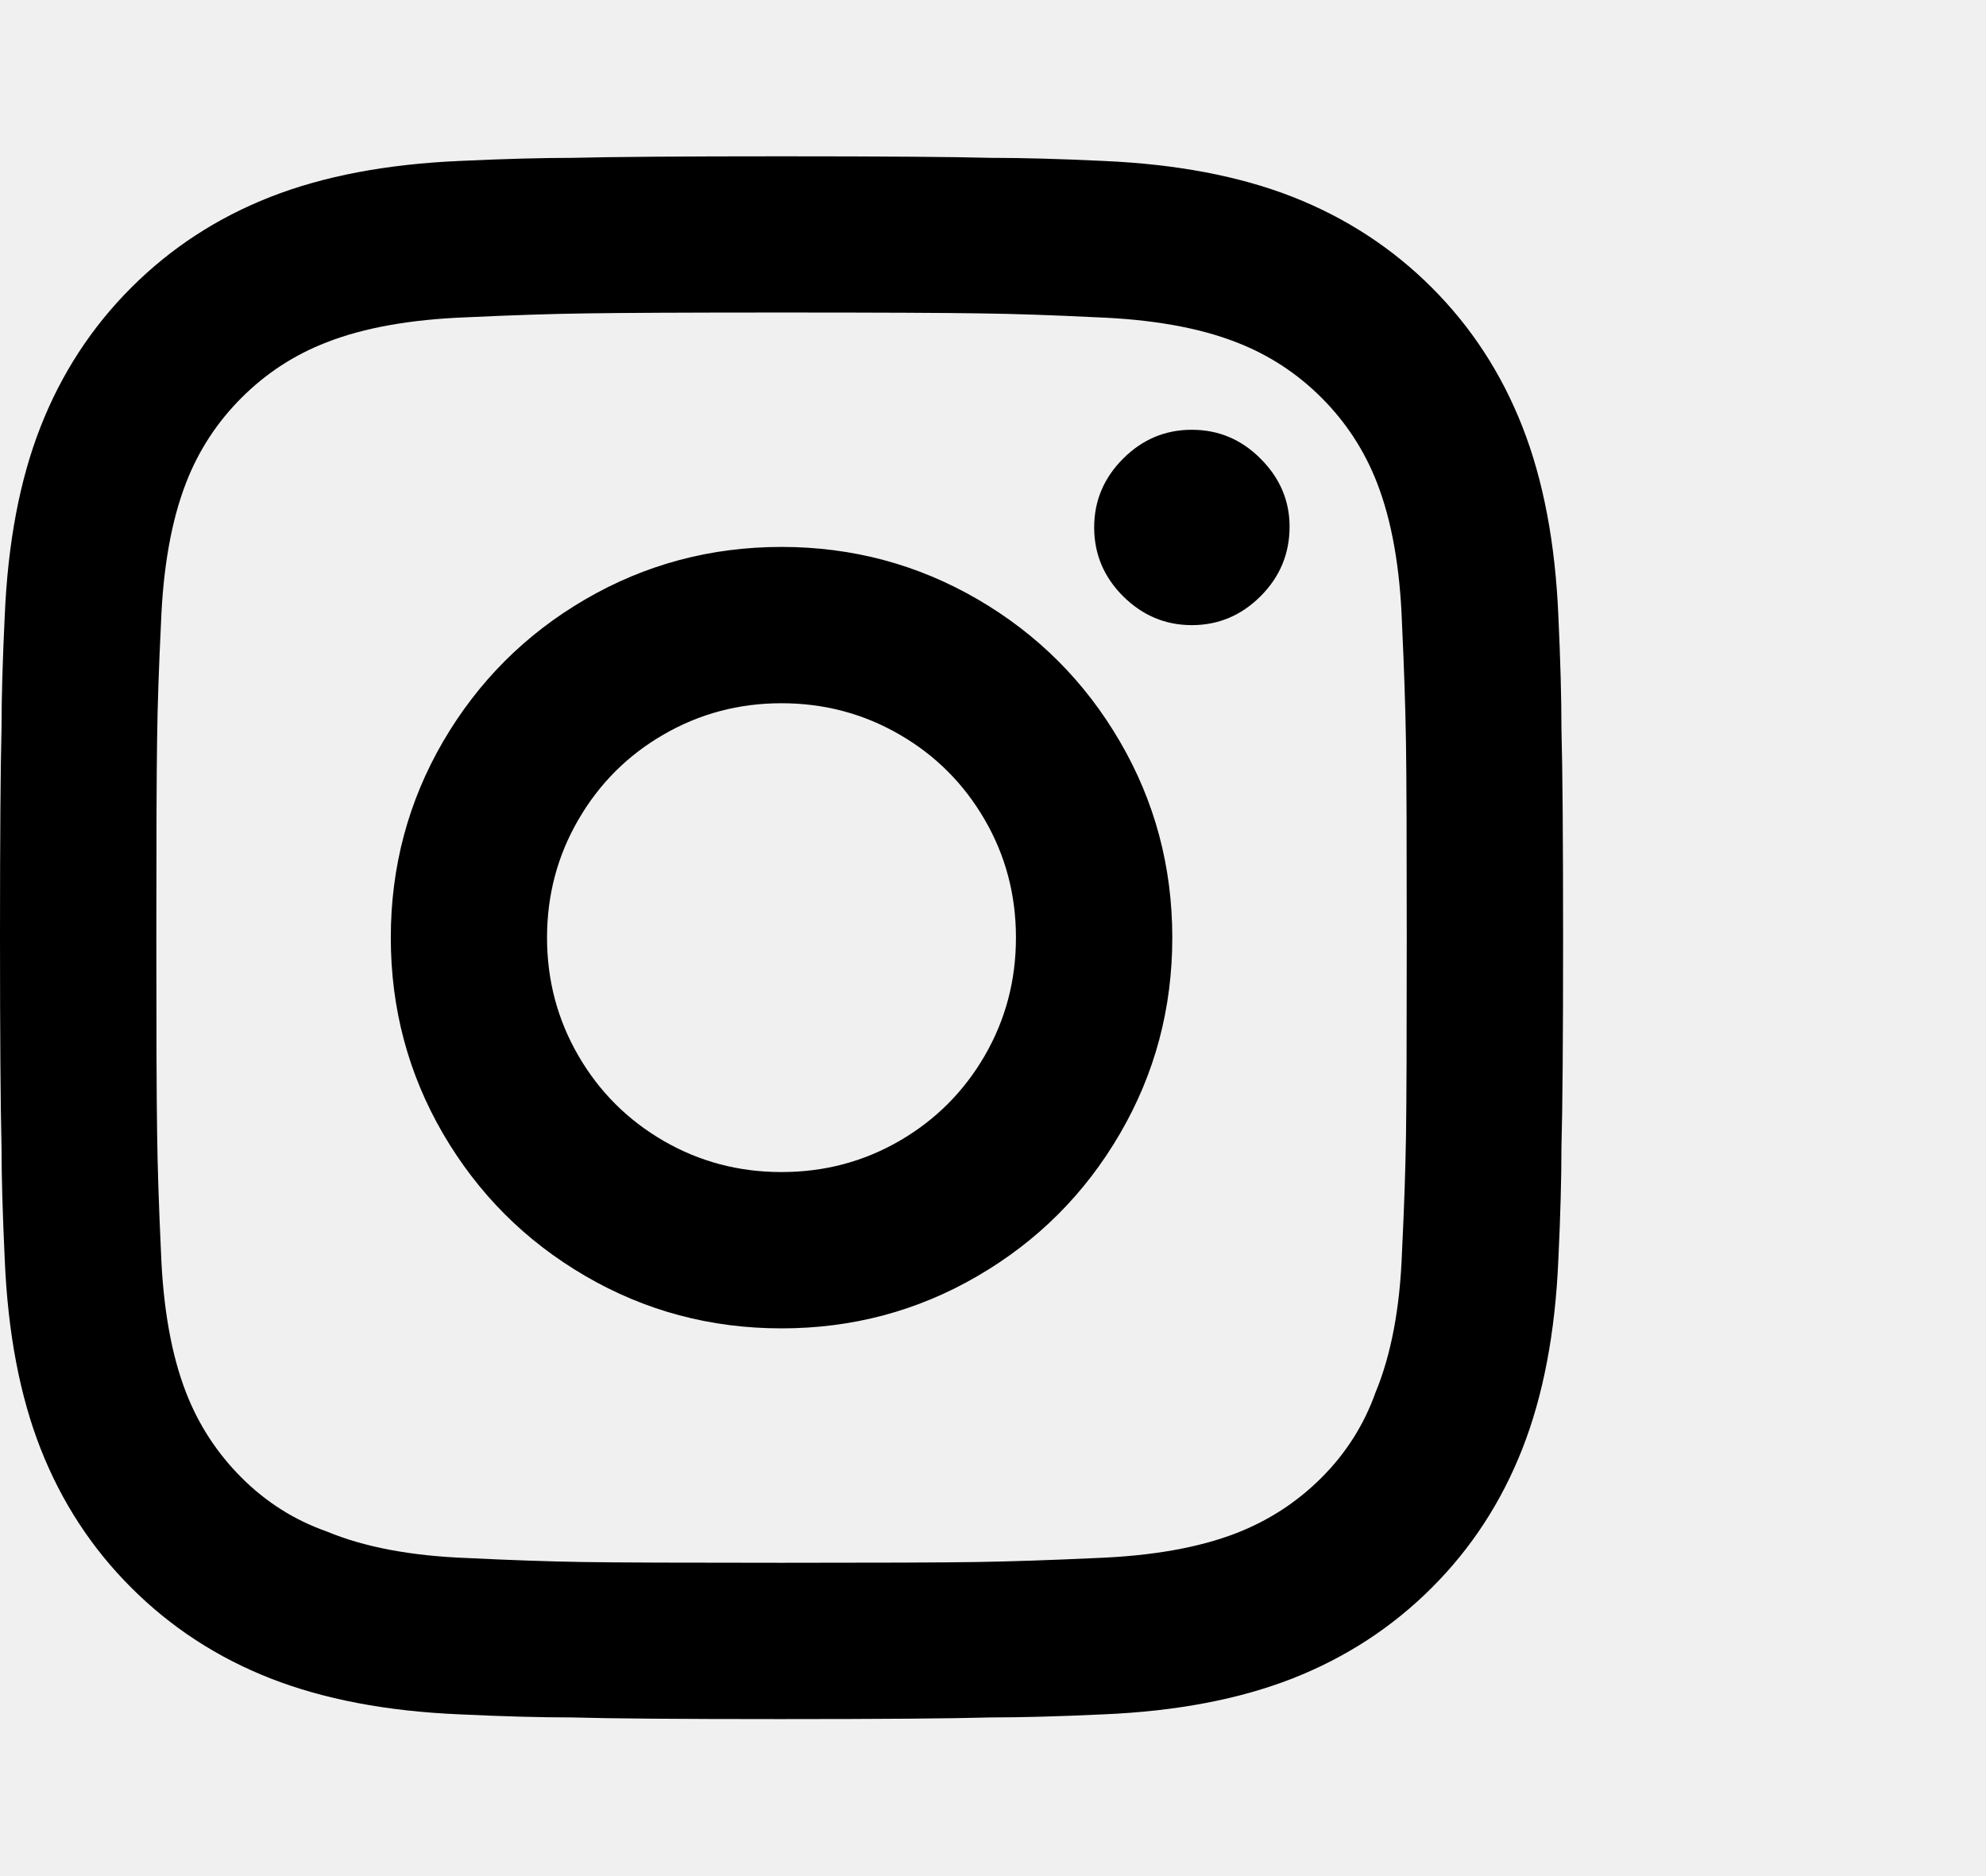
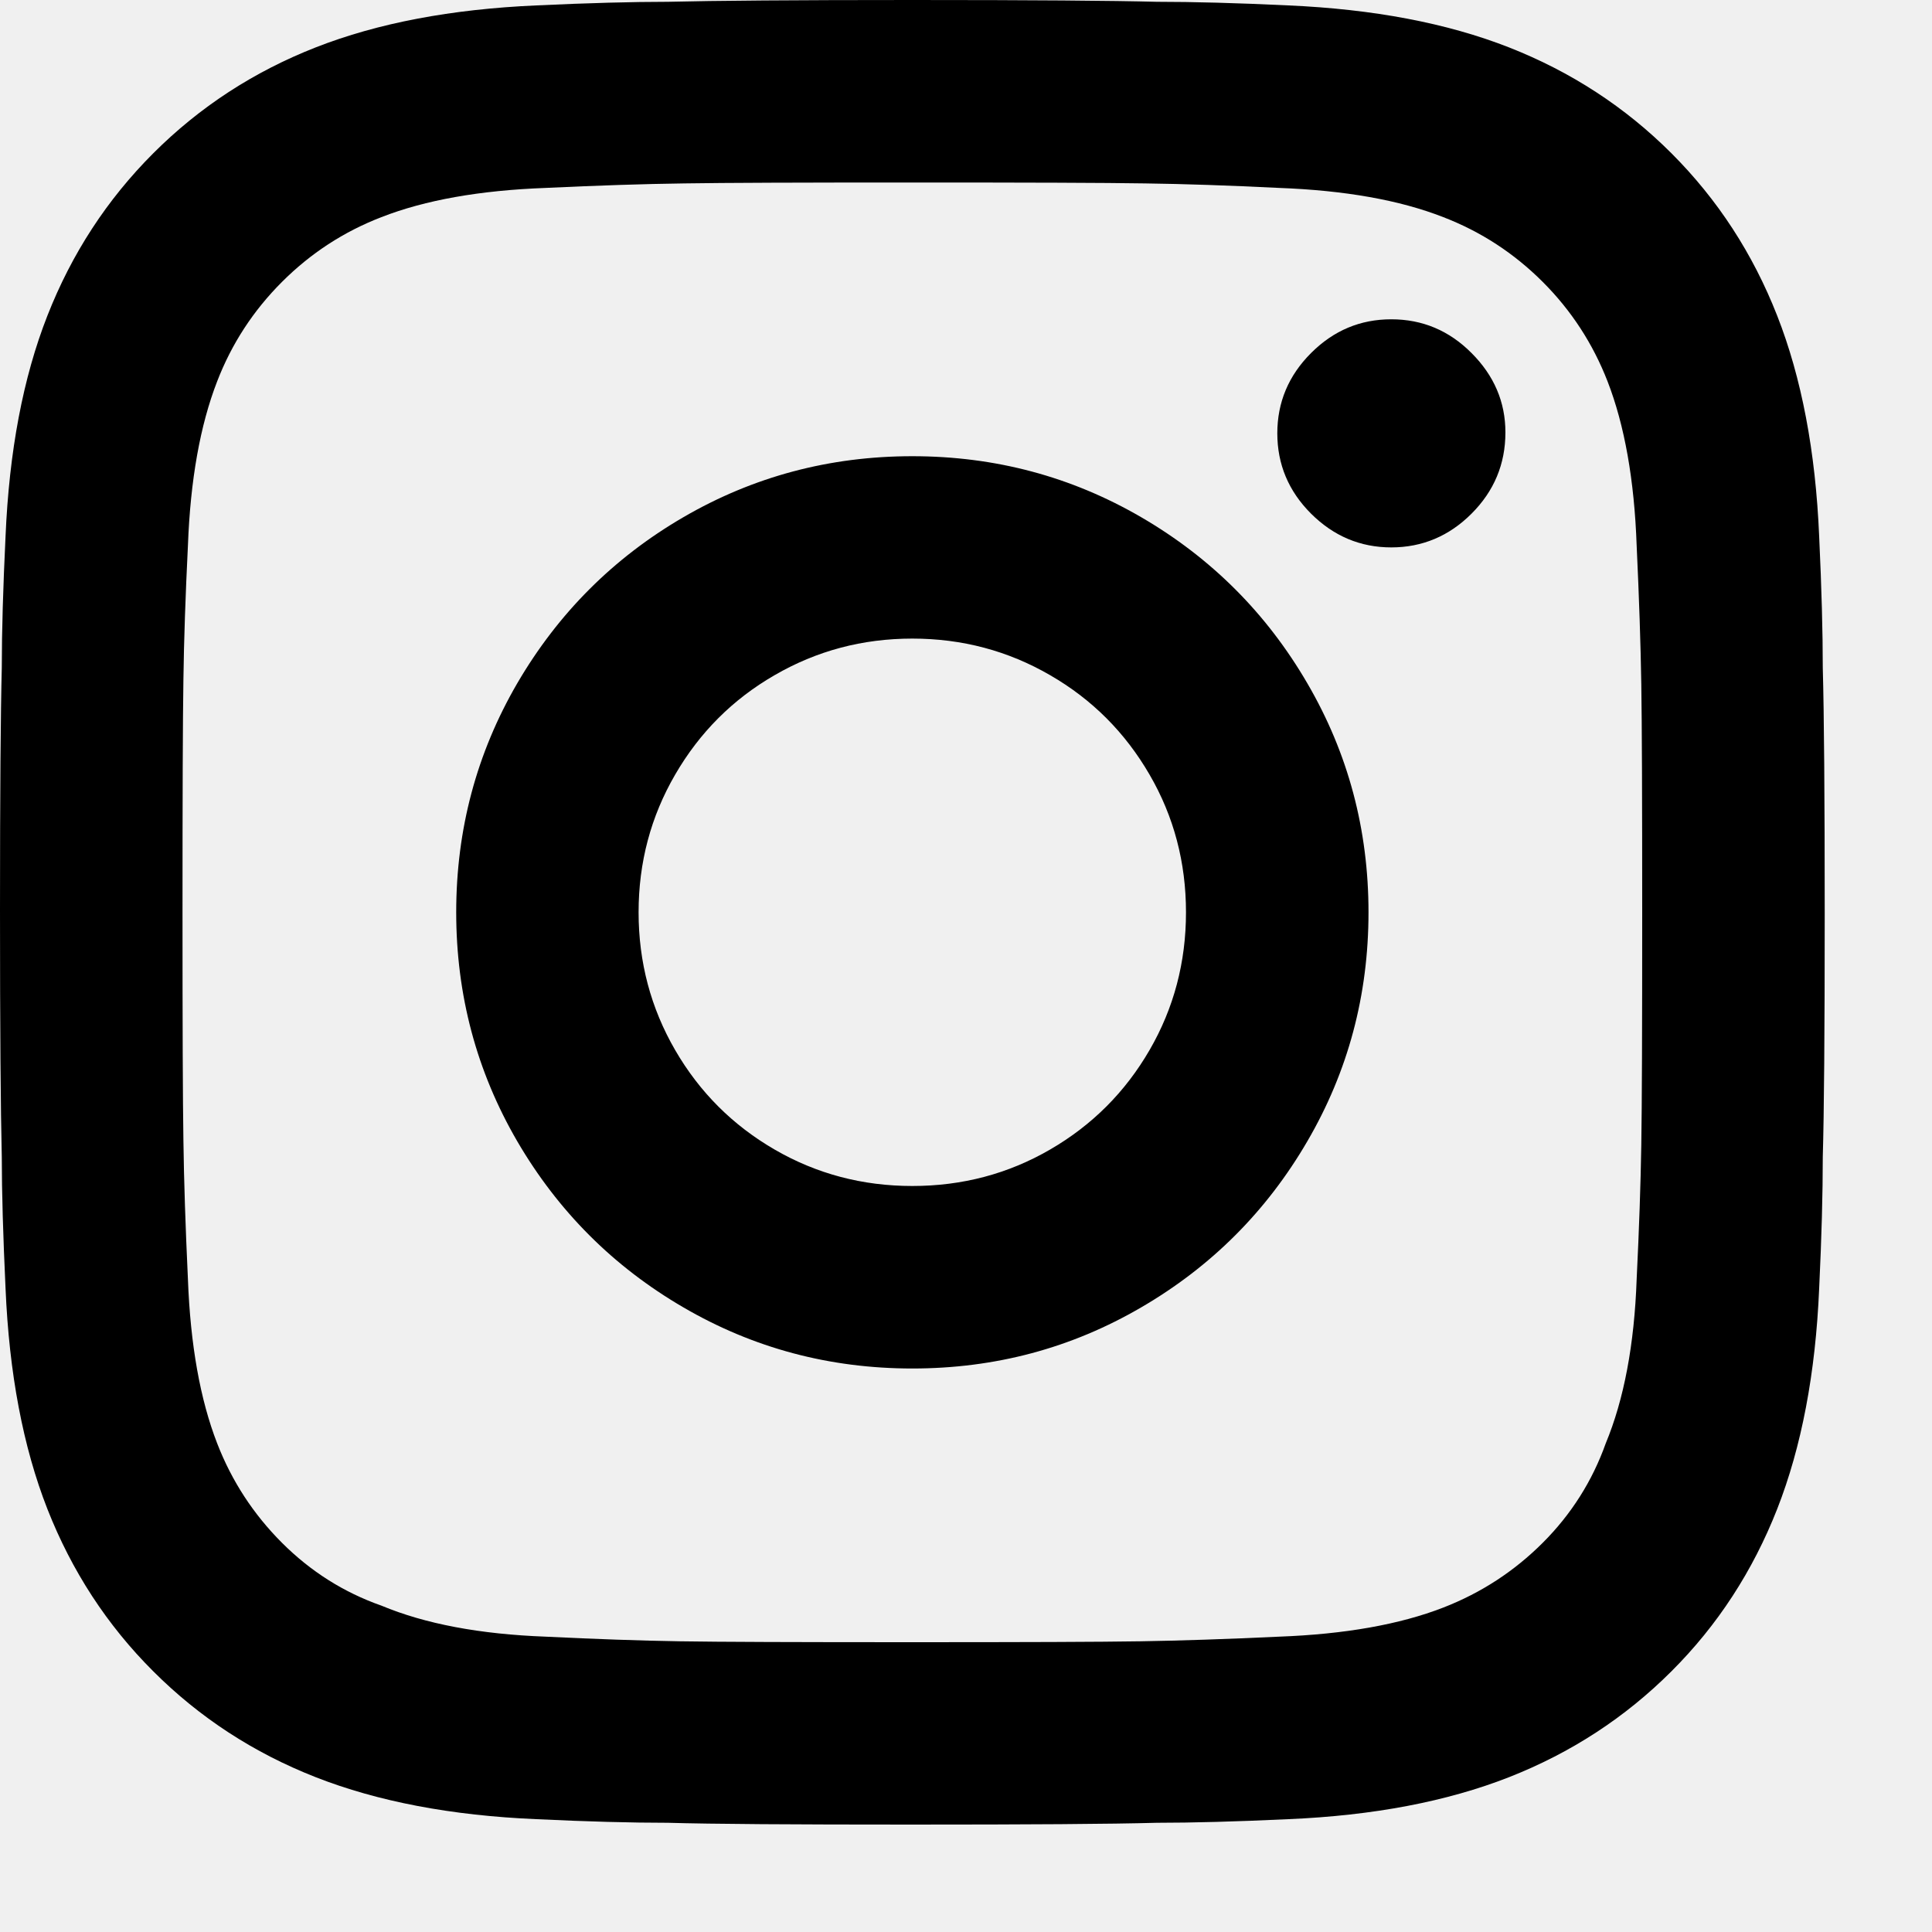
- <svg xmlns="http://www.w3.org/2000/svg" width="18" height="17" viewBox="0 0 18 17" fill="none">
-   <g clip-path="url(#clip0_8342_24756)">
-     <path d="M7.083 6.375C6.696 6.375 6.34 6.47 6.014 6.659C5.688 6.847 5.431 7.105 5.242 7.431C5.053 7.756 4.958 8.113 4.958 8.5C4.958 8.887 5.053 9.244 5.242 9.57C5.431 9.896 5.688 10.153 6.014 10.342C6.34 10.531 6.696 10.625 7.083 10.625C7.471 10.625 7.827 10.531 8.153 10.342C8.479 10.153 8.736 9.896 8.925 9.57C9.114 9.244 9.208 8.887 9.208 8.5C9.208 8.113 9.114 7.756 8.925 7.431C8.736 7.105 8.479 6.847 8.153 6.659C7.827 6.47 7.471 6.375 7.083 6.375ZM7.083 4.958C7.726 4.958 8.318 5.117 8.861 5.433C9.404 5.749 9.834 6.179 10.15 6.722C10.467 7.265 10.625 7.858 10.625 8.5C10.625 9.142 10.467 9.735 10.15 10.278C9.834 10.821 9.404 11.251 8.861 11.567C8.318 11.884 7.726 12.042 7.083 12.042C6.441 12.042 5.848 11.884 5.305 11.567C4.762 11.251 4.333 10.821 4.016 10.278C3.7 9.735 3.542 9.142 3.542 8.5C3.542 7.858 3.7 7.265 4.016 6.722C4.333 6.179 4.762 5.749 5.305 5.433C5.848 5.117 6.441 4.958 7.083 4.958ZM11.688 4.774C11.688 5.02 11.6 5.23 11.425 5.405C11.251 5.579 11.043 5.667 10.802 5.667C10.561 5.667 10.354 5.579 10.179 5.405C10.004 5.23 9.917 5.022 9.917 4.781C9.917 4.541 10.004 4.333 10.179 4.158C10.354 3.983 10.561 3.896 10.802 3.896C11.043 3.896 11.251 3.983 11.425 4.158C11.6 4.333 11.688 4.538 11.688 4.774ZM7.083 2.833C6.214 2.833 5.624 2.836 5.312 2.841C5.001 2.845 4.642 2.857 4.236 2.876C3.726 2.895 3.301 2.97 2.961 3.103C2.668 3.216 2.411 3.384 2.189 3.606C1.967 3.828 1.799 4.085 1.686 4.378C1.554 4.718 1.478 5.143 1.459 5.653C1.44 6.04 1.428 6.387 1.424 6.694C1.419 7.001 1.417 7.603 1.417 8.5C1.417 9.369 1.419 9.959 1.424 10.271C1.428 10.583 1.44 10.942 1.459 11.348C1.478 11.858 1.554 12.283 1.686 12.623C1.799 12.915 1.967 13.173 2.189 13.395C2.411 13.617 2.668 13.78 2.961 13.883C3.301 14.025 3.726 14.105 4.236 14.124C4.623 14.143 4.97 14.155 5.277 14.16C5.584 14.165 6.186 14.167 7.083 14.167C7.952 14.167 8.543 14.165 8.854 14.16C9.166 14.155 9.525 14.143 9.931 14.124C10.441 14.105 10.866 14.03 11.206 13.898C11.499 13.784 11.756 13.617 11.978 13.395C12.2 13.173 12.363 12.915 12.467 12.623C12.608 12.283 12.689 11.858 12.707 11.348C12.726 10.96 12.738 10.613 12.743 10.306C12.748 9.999 12.75 9.397 12.75 8.5C12.75 7.631 12.748 7.041 12.743 6.729C12.738 6.418 12.726 6.059 12.707 5.653C12.689 5.143 12.613 4.718 12.481 4.378C12.367 4.085 12.2 3.828 11.978 3.606C11.756 3.384 11.499 3.216 11.206 3.103C10.866 2.97 10.441 2.895 9.931 2.876C9.544 2.857 9.197 2.845 8.89 2.841C8.583 2.836 7.981 2.833 7.083 2.833ZM7.083 1.417C8.009 1.417 8.642 1.422 8.982 1.431C9.265 1.431 9.605 1.44 10.002 1.459C10.663 1.488 11.234 1.596 11.716 1.785C12.197 1.974 12.618 2.248 12.977 2.607C13.336 2.966 13.609 3.386 13.798 3.868C13.987 4.349 14.096 4.921 14.124 5.582C14.143 5.988 14.152 6.328 14.152 6.602C14.162 6.961 14.167 7.598 14.167 8.514C14.167 9.43 14.162 10.059 14.152 10.399C14.152 10.682 14.143 11.022 14.124 11.418C14.096 12.08 13.987 12.651 13.798 13.133C13.609 13.614 13.336 14.035 12.977 14.393C12.618 14.752 12.197 15.026 11.716 15.215C11.234 15.404 10.663 15.513 10.002 15.541C9.596 15.56 9.256 15.569 8.982 15.569C8.623 15.579 7.985 15.584 7.069 15.584C6.153 15.584 5.525 15.579 5.185 15.569C4.902 15.569 4.562 15.56 4.165 15.541C3.504 15.513 2.933 15.404 2.451 15.215C1.969 15.026 1.549 14.752 1.19 14.393C0.831 14.035 0.557 13.614 0.368 13.133C0.179 12.651 0.071 12.08 0.043 11.418C0.024 11.012 0.014 10.672 0.014 10.399C0.005 10.04 0 9.402 0 8.486C0 7.57 0.005 6.942 0.014 6.602C0.014 6.319 0.024 5.979 0.043 5.582C0.071 4.921 0.179 4.349 0.368 3.868C0.557 3.386 0.831 2.966 1.19 2.607C1.549 2.248 1.969 1.974 2.451 1.785C2.933 1.596 3.504 1.488 4.165 1.459C4.571 1.44 4.911 1.431 5.185 1.431C5.544 1.422 6.177 1.417 7.083 1.417Z" fill="black" />
-   </g>
-   <defs>
-     <clipPath id="clip0_8342_24756">
-       <rect width="17.48" height="17" fill="white" transform="matrix(1 0 0 -1 0 17)" />
-     </clipPath>
-   </defs>
+ <svg xmlns="http://www.w3.org/2000/svg" width="15" height="15" viewBox="0 0 15 15" fill="none">
+   <path d="M7.083 4.958C6.696 4.958 6.34 5.053 6.014 5.242C5.688 5.43 5.431 5.688 5.242 6.014C5.053 6.339 4.958 6.696 4.958 7.083C4.958 7.47 5.053 7.827 5.242 8.153C5.431 8.479 5.688 8.736 6.014 8.925C6.34 9.114 6.696 9.208 7.083 9.208C7.471 9.208 7.827 9.114 8.153 8.925C8.479 8.736 8.736 8.479 8.925 8.153C9.114 7.827 9.208 7.47 9.208 7.083C9.208 6.696 9.114 6.339 8.925 6.014C8.736 5.688 8.479 5.43 8.153 5.242C7.827 5.053 7.471 4.958 7.083 4.958ZM7.083 3.542C7.726 3.542 8.318 3.7 8.861 4.016C9.404 4.332 9.834 4.762 10.15 5.305C10.467 5.848 10.625 6.441 10.625 7.083C10.625 7.725 10.467 8.318 10.15 8.861C9.834 9.404 9.404 9.834 8.861 10.15C8.318 10.467 7.726 10.625 7.083 10.625C6.441 10.625 5.848 10.467 5.305 10.15C4.762 9.834 4.333 9.404 4.016 8.861C3.7 8.318 3.542 7.725 3.542 7.083C3.542 6.441 3.7 5.848 4.016 5.305C4.333 4.762 4.762 4.332 5.305 4.016C5.848 3.7 6.441 3.542 7.083 3.542ZM11.688 3.357C11.688 3.603 11.6 3.813 11.425 3.988C11.251 4.162 11.043 4.25 10.802 4.25C10.561 4.25 10.354 4.162 10.179 3.988C10.004 3.813 9.917 3.605 9.917 3.364C9.917 3.124 10.004 2.916 10.179 2.741C10.354 2.566 10.561 2.479 10.802 2.479C11.043 2.479 11.251 2.566 11.425 2.741C11.6 2.916 11.688 3.121 11.688 3.357ZM7.083 1.417C6.214 1.417 5.624 1.419 5.312 1.424C5.001 1.428 4.642 1.44 4.236 1.459C3.726 1.478 3.301 1.553 2.961 1.686C2.668 1.799 2.411 1.967 2.189 2.189C1.967 2.411 1.799 2.668 1.686 2.961C1.554 3.301 1.478 3.726 1.459 4.236C1.44 4.623 1.428 4.97 1.424 5.277C1.419 5.584 1.417 6.186 1.417 7.083C1.417 7.952 1.419 8.542 1.424 8.854C1.428 9.166 1.44 9.525 1.459 9.931C1.478 10.441 1.554 10.866 1.686 11.206C1.799 11.498 1.967 11.756 2.189 11.978C2.411 12.2 2.668 12.363 2.961 12.466C3.301 12.608 3.726 12.688 4.236 12.707C4.623 12.726 4.97 12.738 5.277 12.743C5.584 12.748 6.186 12.75 7.083 12.75C7.952 12.75 8.543 12.748 8.854 12.743C9.166 12.738 9.525 12.726 9.931 12.707C10.441 12.688 10.866 12.613 11.206 12.481C11.499 12.367 11.756 12.2 11.978 11.978C12.2 11.756 12.363 11.498 12.467 11.206C12.608 10.866 12.689 10.441 12.707 9.931C12.726 9.543 12.738 9.196 12.743 8.889C12.748 8.582 12.75 7.98 12.75 7.083C12.75 6.214 12.748 5.624 12.743 5.312C12.738 5.001 12.726 4.642 12.707 4.236C12.689 3.726 12.613 3.301 12.481 2.961C12.367 2.668 12.2 2.411 11.978 2.189C11.756 1.967 11.499 1.799 11.206 1.686C10.866 1.553 10.441 1.478 9.931 1.459C9.544 1.44 9.197 1.428 8.89 1.424C8.583 1.419 7.981 1.417 7.083 1.417ZM7.083 -0C8.009 -0 8.642 0.005 8.982 0.014C9.265 0.014 9.605 0.023 10.002 0.042C10.663 0.071 11.234 0.179 11.716 0.368C12.197 0.557 12.618 0.831 12.977 1.19C13.336 1.549 13.609 1.969 13.798 2.451C13.987 2.932 14.096 3.504 14.124 4.165C14.143 4.571 14.152 4.911 14.152 5.185C14.162 5.544 14.167 6.181 14.167 7.097C14.167 8.013 14.162 8.642 14.152 8.982C14.152 9.265 14.143 9.605 14.124 10.002C14.096 10.663 13.987 11.234 13.798 11.716C13.609 12.197 13.336 12.618 12.977 12.976C12.618 13.335 12.197 13.609 11.716 13.798C11.234 13.987 10.663 14.096 10.002 14.124C9.596 14.143 9.256 14.152 8.982 14.152C8.623 14.162 7.985 14.166 7.069 14.166C6.153 14.166 5.525 14.162 5.185 14.152C4.902 14.152 4.562 14.143 4.165 14.124C3.504 14.096 2.933 13.987 2.451 13.798C1.969 13.609 1.549 13.335 1.19 12.976C0.831 12.618 0.557 12.197 0.368 11.716C0.179 11.234 0.071 10.663 0.043 10.002C0.024 9.595 0.014 9.255 0.014 8.982C0.005 8.623 0 7.985 0 7.069C0 6.153 0.005 5.525 0.014 5.185C0.014 4.902 0.024 4.561 0.043 4.165C0.071 3.504 0.179 2.932 0.368 2.451C0.557 1.969 0.831 1.549 1.19 1.19C1.549 0.831 1.969 0.557 2.451 0.368C2.933 0.179 3.504 0.071 4.165 0.042C4.571 0.023 4.911 0.014 5.185 0.014C5.544 0.005 6.177 -0 7.083 -0Z" fill="black" />
</svg>
